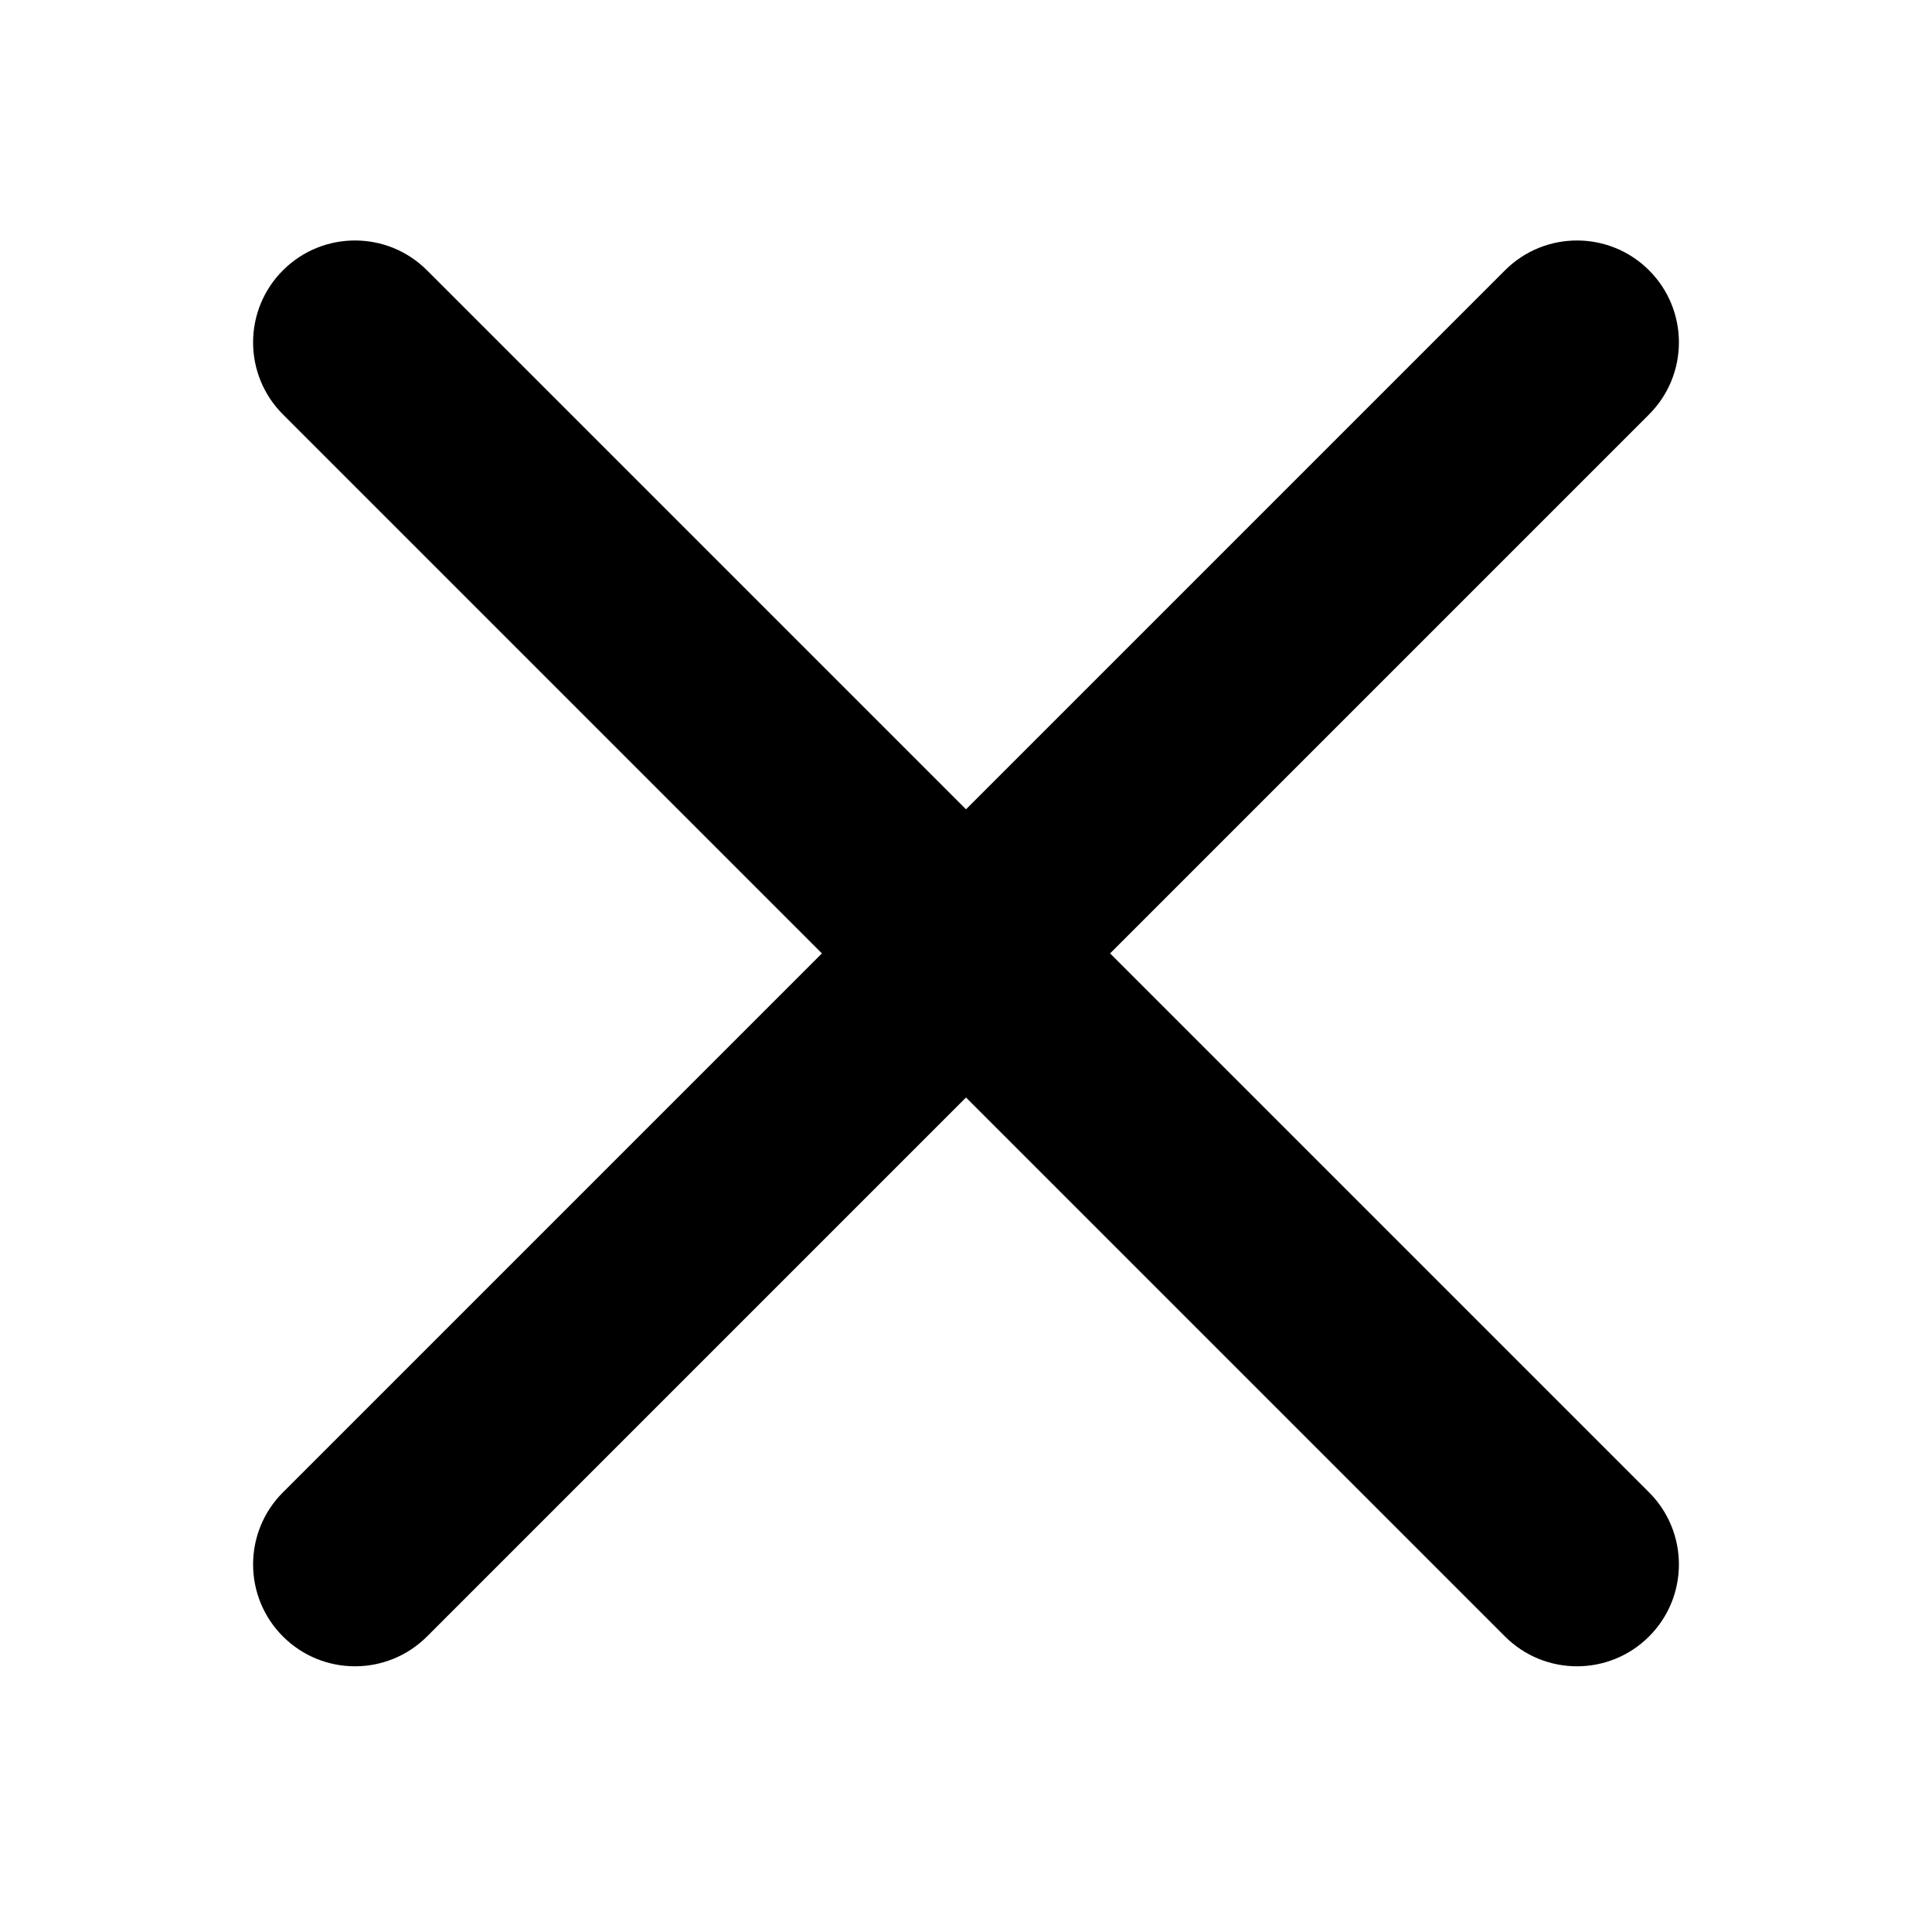
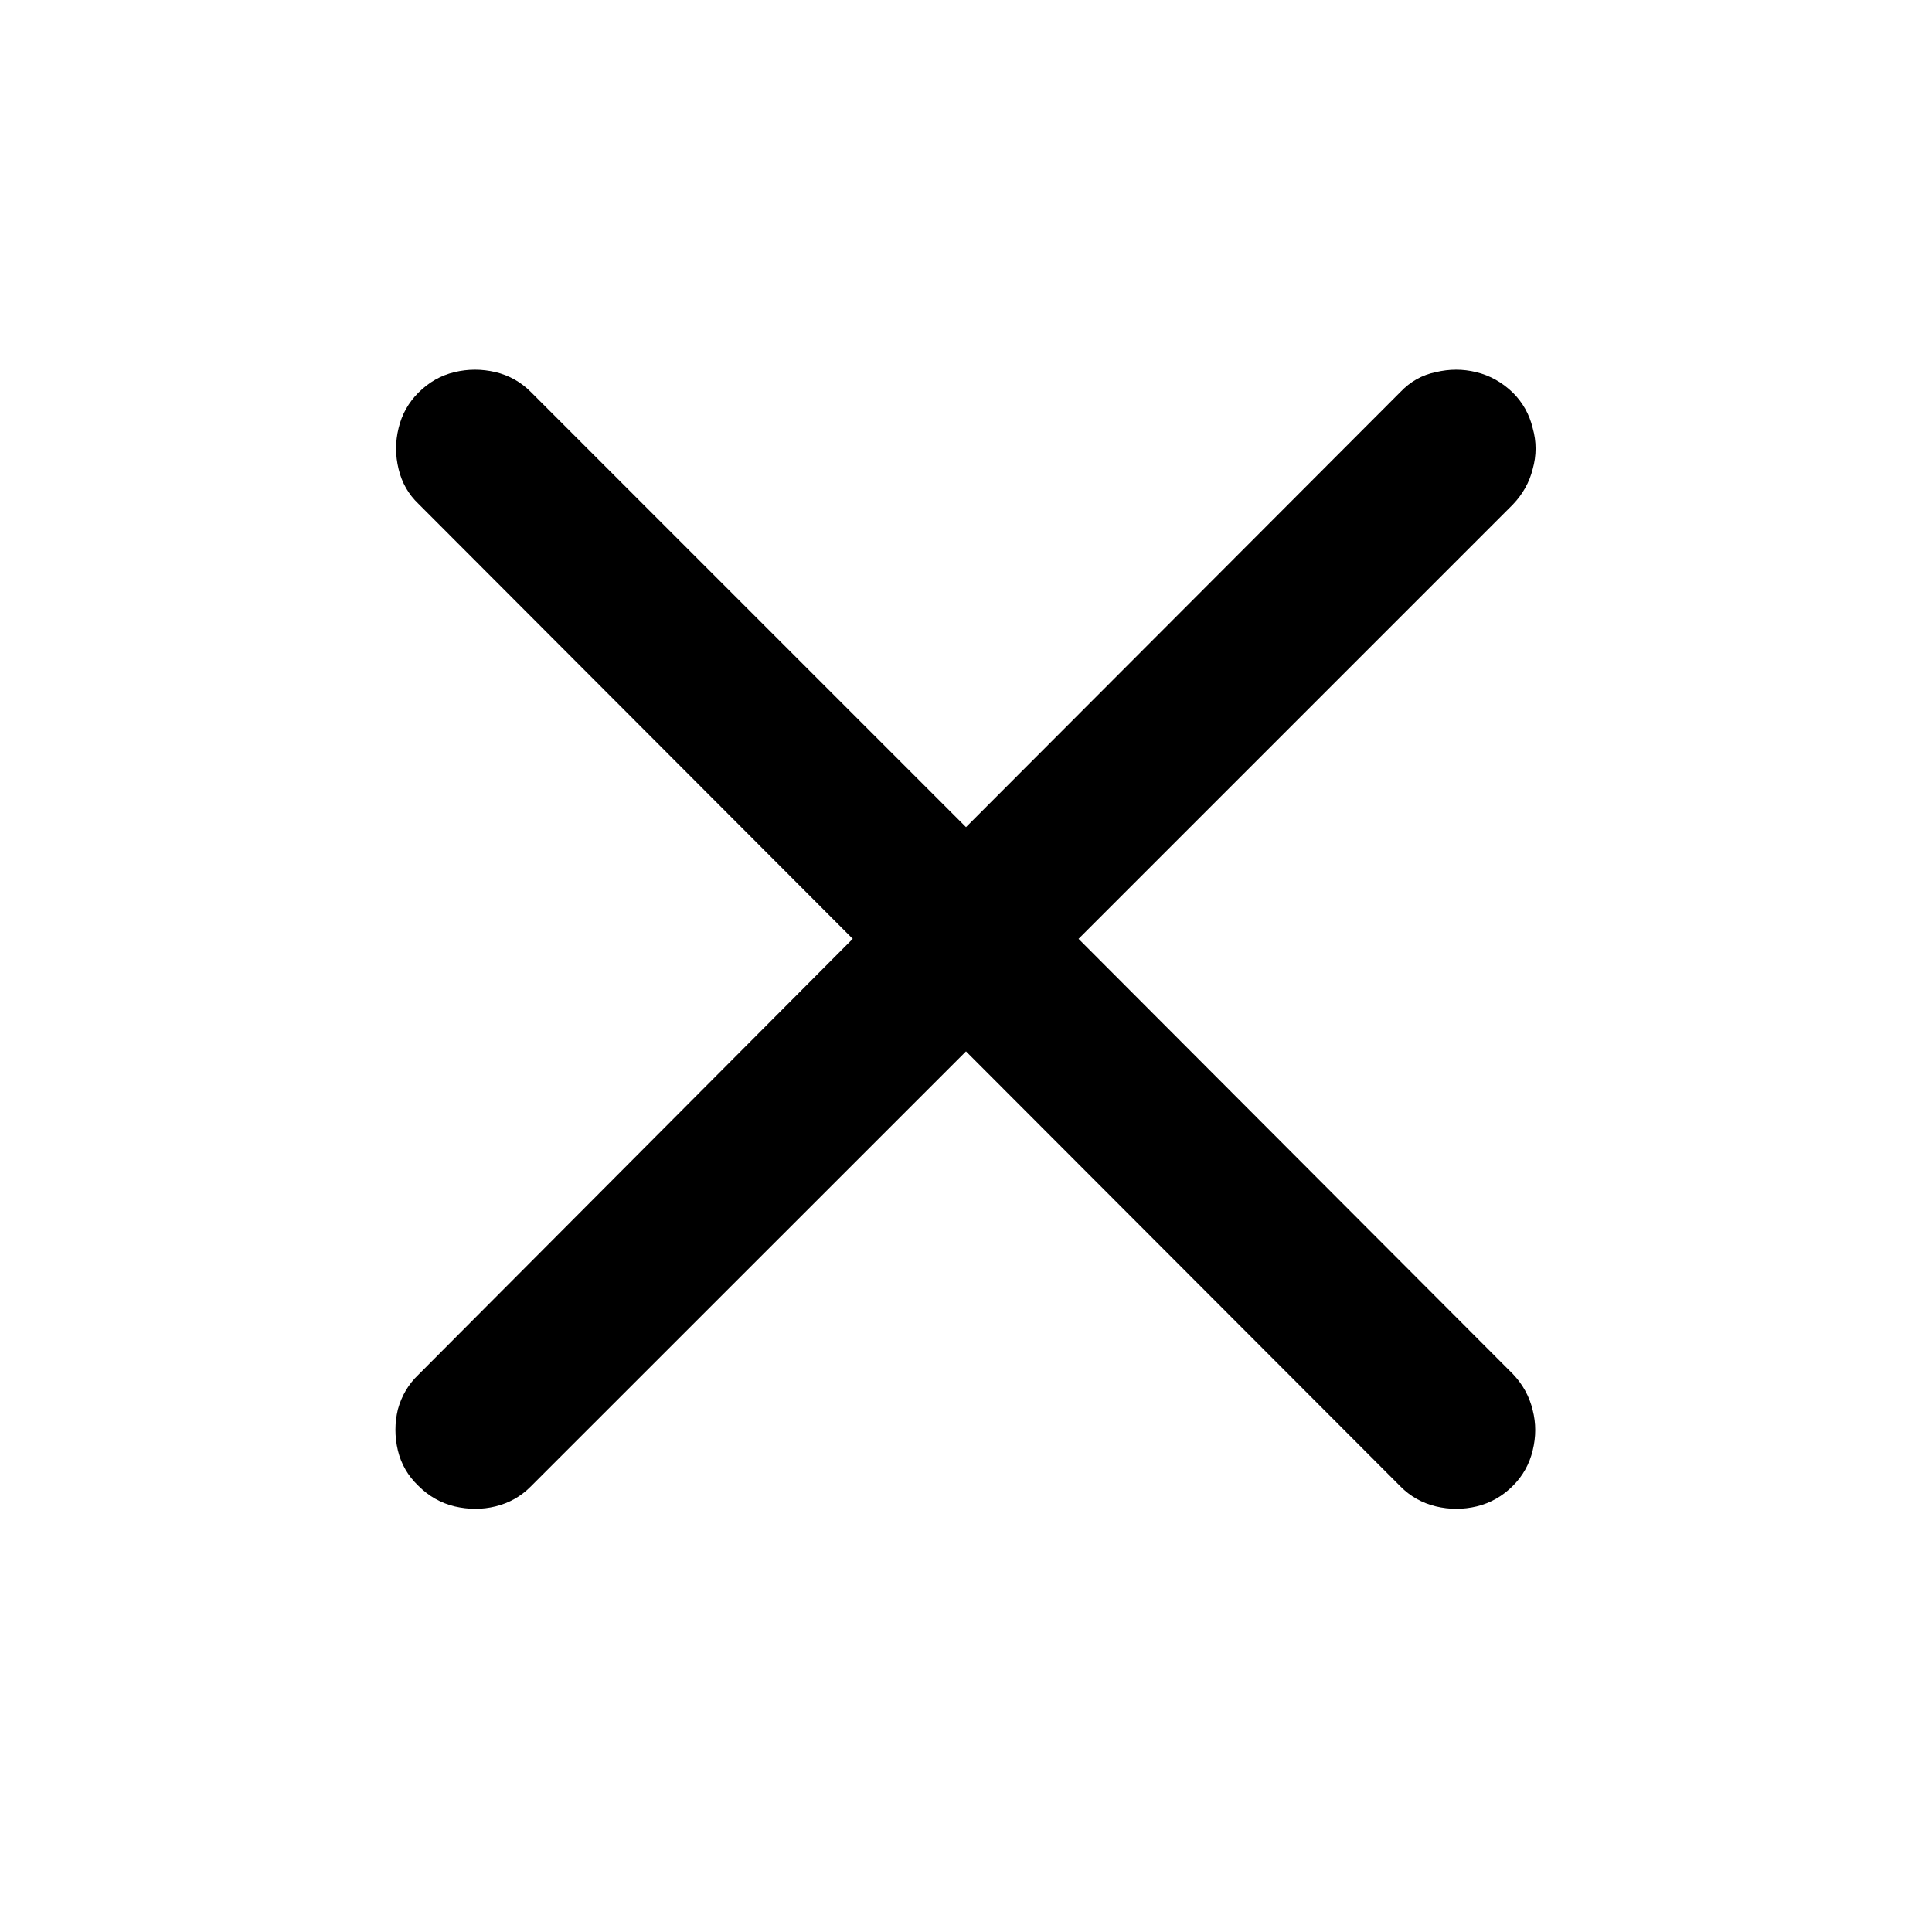
- <svg xmlns="http://www.w3.org/2000/svg" class="icon" width="200px" height="200.00px" viewBox="0 0 1024 1024" version="1.1">
-   <path fill="currentColor" d="M797.663 143.28L512 428.944 226.336 143.28c-21.091-21.091-55.285-21.091-76.375 0s-21.091 55.284 0 76.375l285.664 285.664-285.664 285.663c-21.09 21.09-21.09 55.284 0 76.375 21.091 21.091 55.285 21.09 76.375 0L512 581.693l285.664 285.664c21.09 21.09 55.284 21.09 76.374 0 21.091-21.091 21.091-55.284 0-76.375L588.375 505.319l285.663-285.664c21.092-21.091 21.092-55.285 0.001-76.375-21.091-21.09-55.284-21.091-76.376 0z" />
+ <svg xmlns="http://www.w3.org/2000/svg" width="16" height="16" viewBox="0 0 16 16" fill="none">
+   <path d="M3.465 12.305C3.379 12.223 3.322 12.125 3.295 12.012C3.268 11.898 3.268 11.785 3.295 11.672C3.326 11.559 3.383 11.463 3.465 11.385L7.062 7.775L3.465 4.172C3.383 4.094 3.328 3.998 3.301 3.885C3.273 3.771 3.273 3.658 3.301 3.545C3.328 3.432 3.383 3.334 3.465 3.252C3.551 3.166 3.65 3.109 3.764 3.082C3.877 3.055 3.99 3.055 4.104 3.082C4.217 3.109 4.314 3.164 4.396 3.246L8 6.85L11.598 3.246C11.68 3.16 11.777 3.105 11.891 3.082C12.004 3.055 12.115 3.055 12.225 3.082C12.338 3.109 12.44 3.166 12.529 3.252C12.611 3.334 12.666 3.432 12.693 3.545C12.725 3.658 12.725 3.771 12.693 3.885C12.666 3.994 12.611 4.092 12.529 4.178L8.932 7.775L12.529 11.379C12.611 11.465 12.666 11.565 12.693 11.678C12.721 11.787 12.721 11.898 12.693 12.012C12.666 12.125 12.611 12.223 12.529 12.305C12.443 12.391 12.344 12.447 12.23 12.475C12.117 12.502 12.004 12.502 11.891 12.475C11.777 12.447 11.68 12.393 11.598 12.31L8 8.707L4.396 12.31C4.314 12.393 4.217 12.447 4.104 12.475C3.994 12.502 3.881 12.502 3.764 12.475C3.65 12.447 3.551 12.391 3.465 12.305Z" fill="currentColor" />
</svg>
